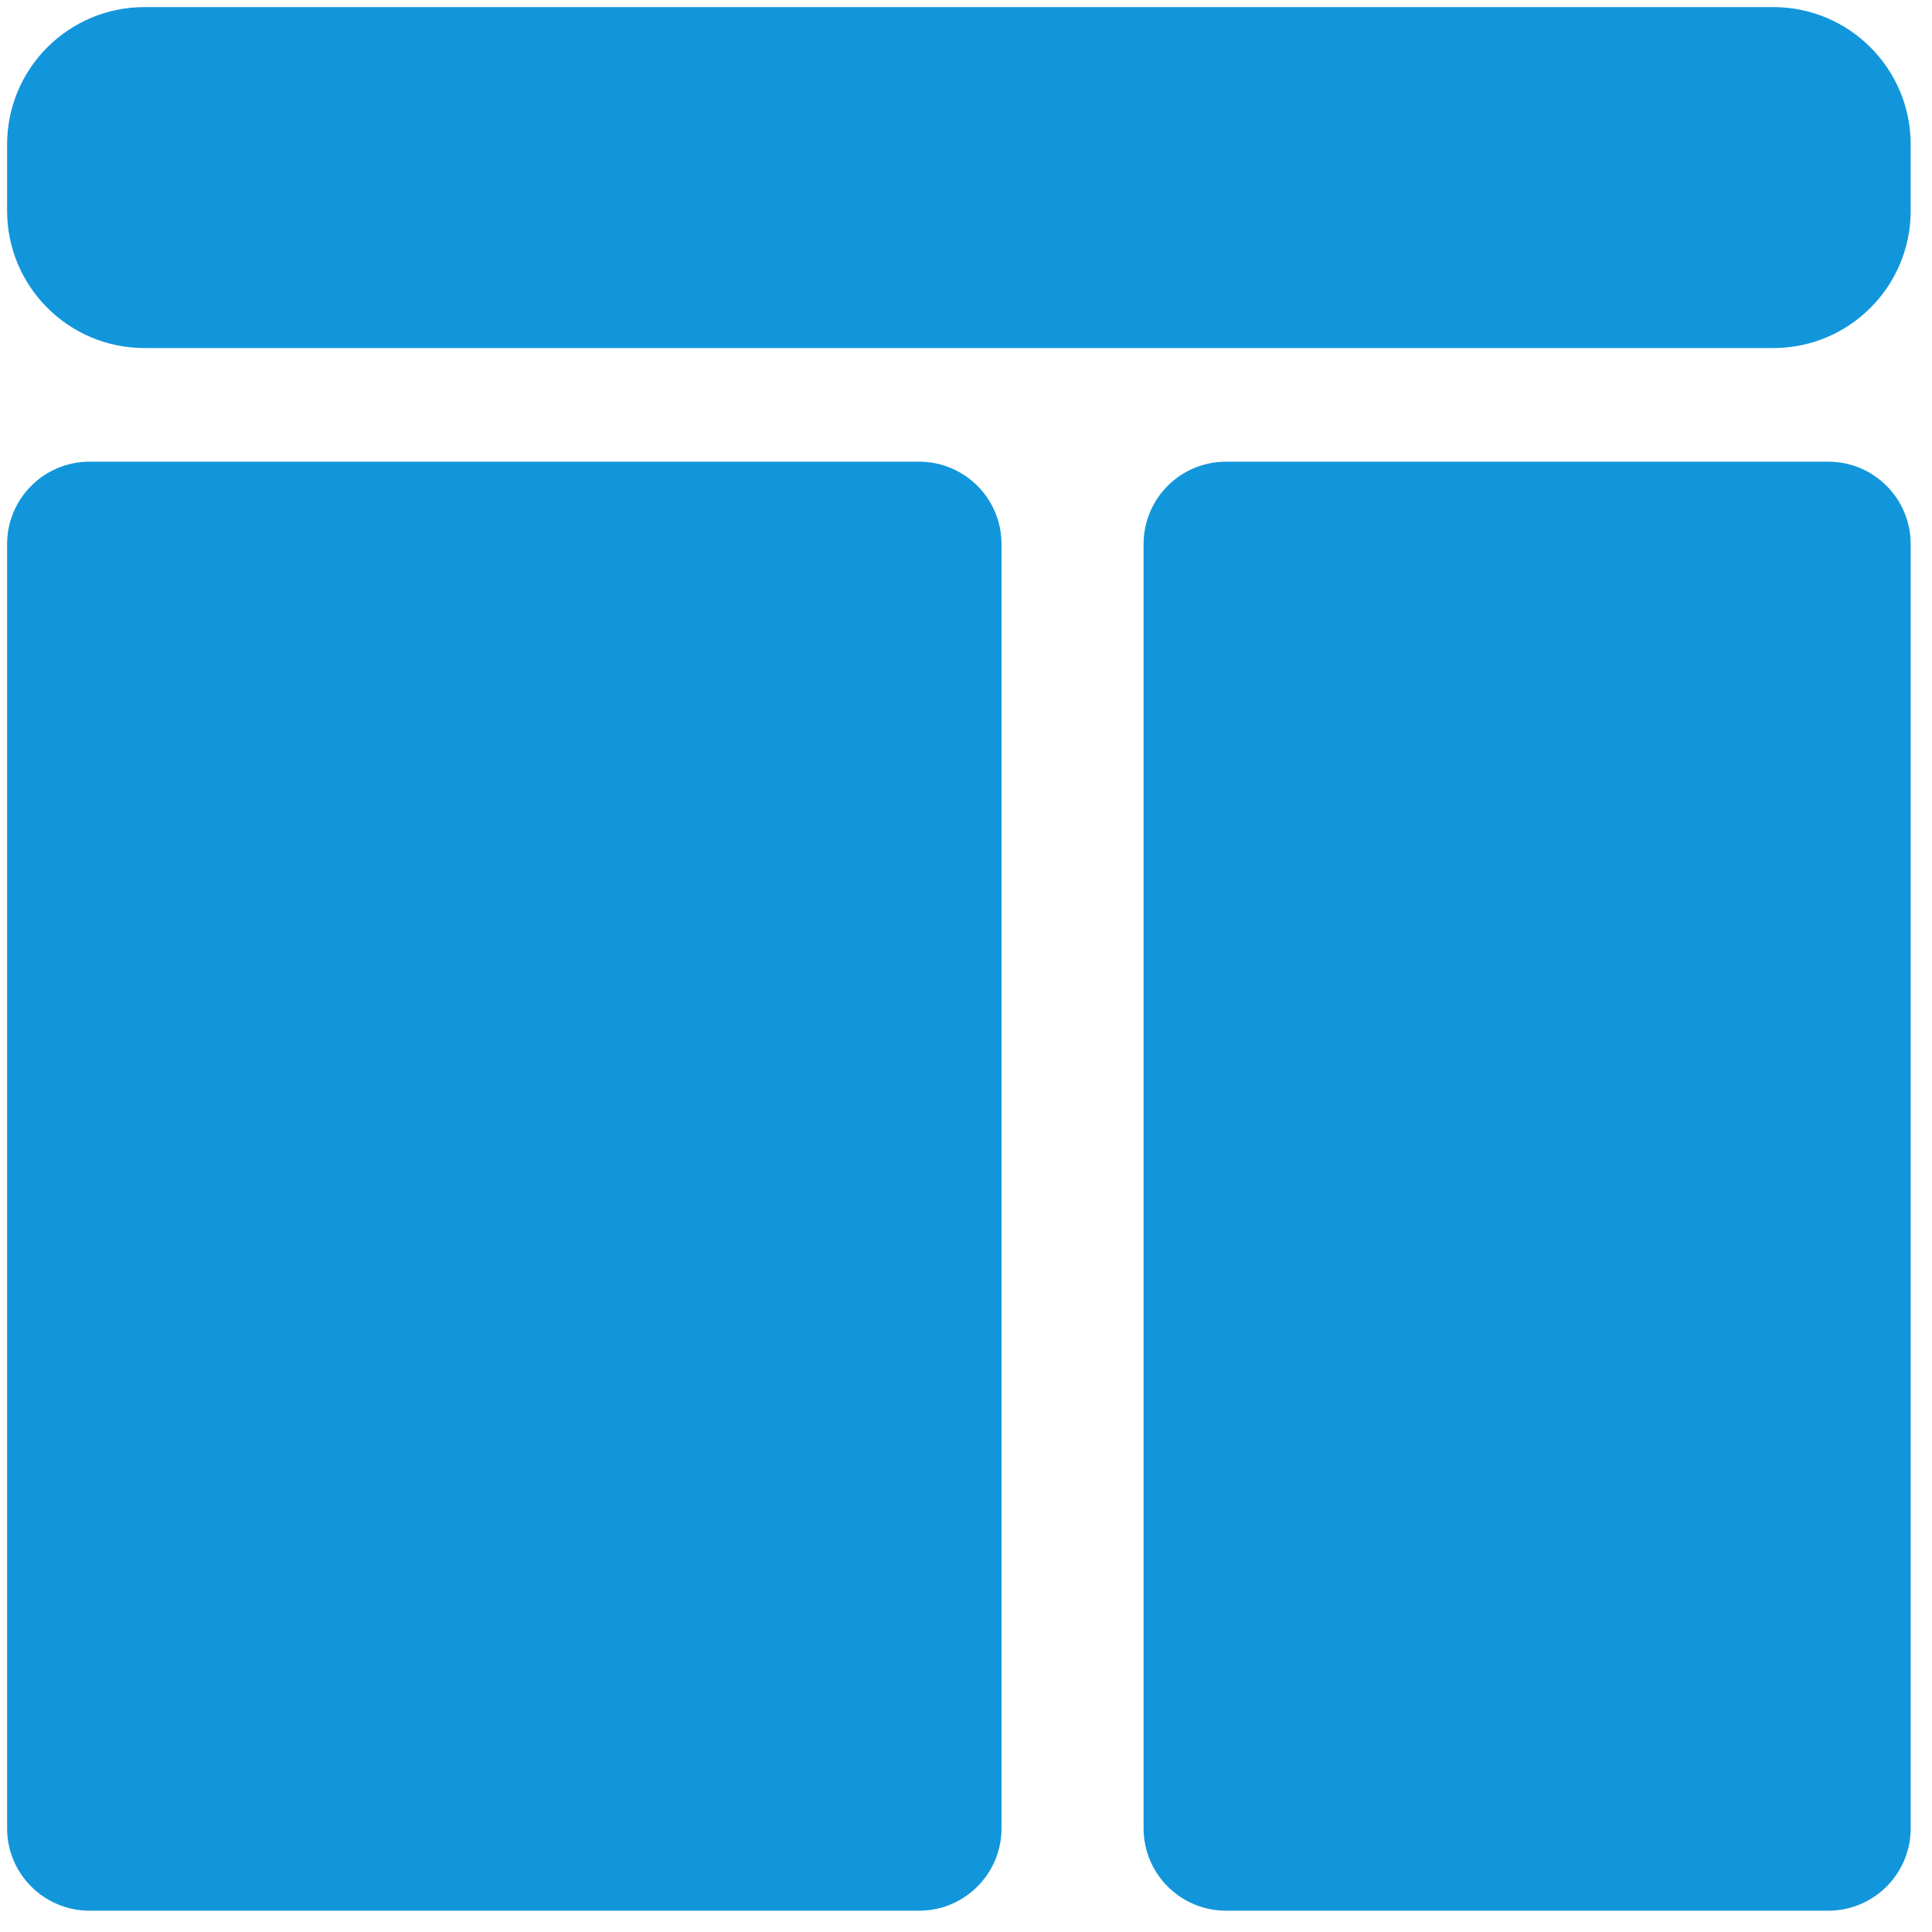
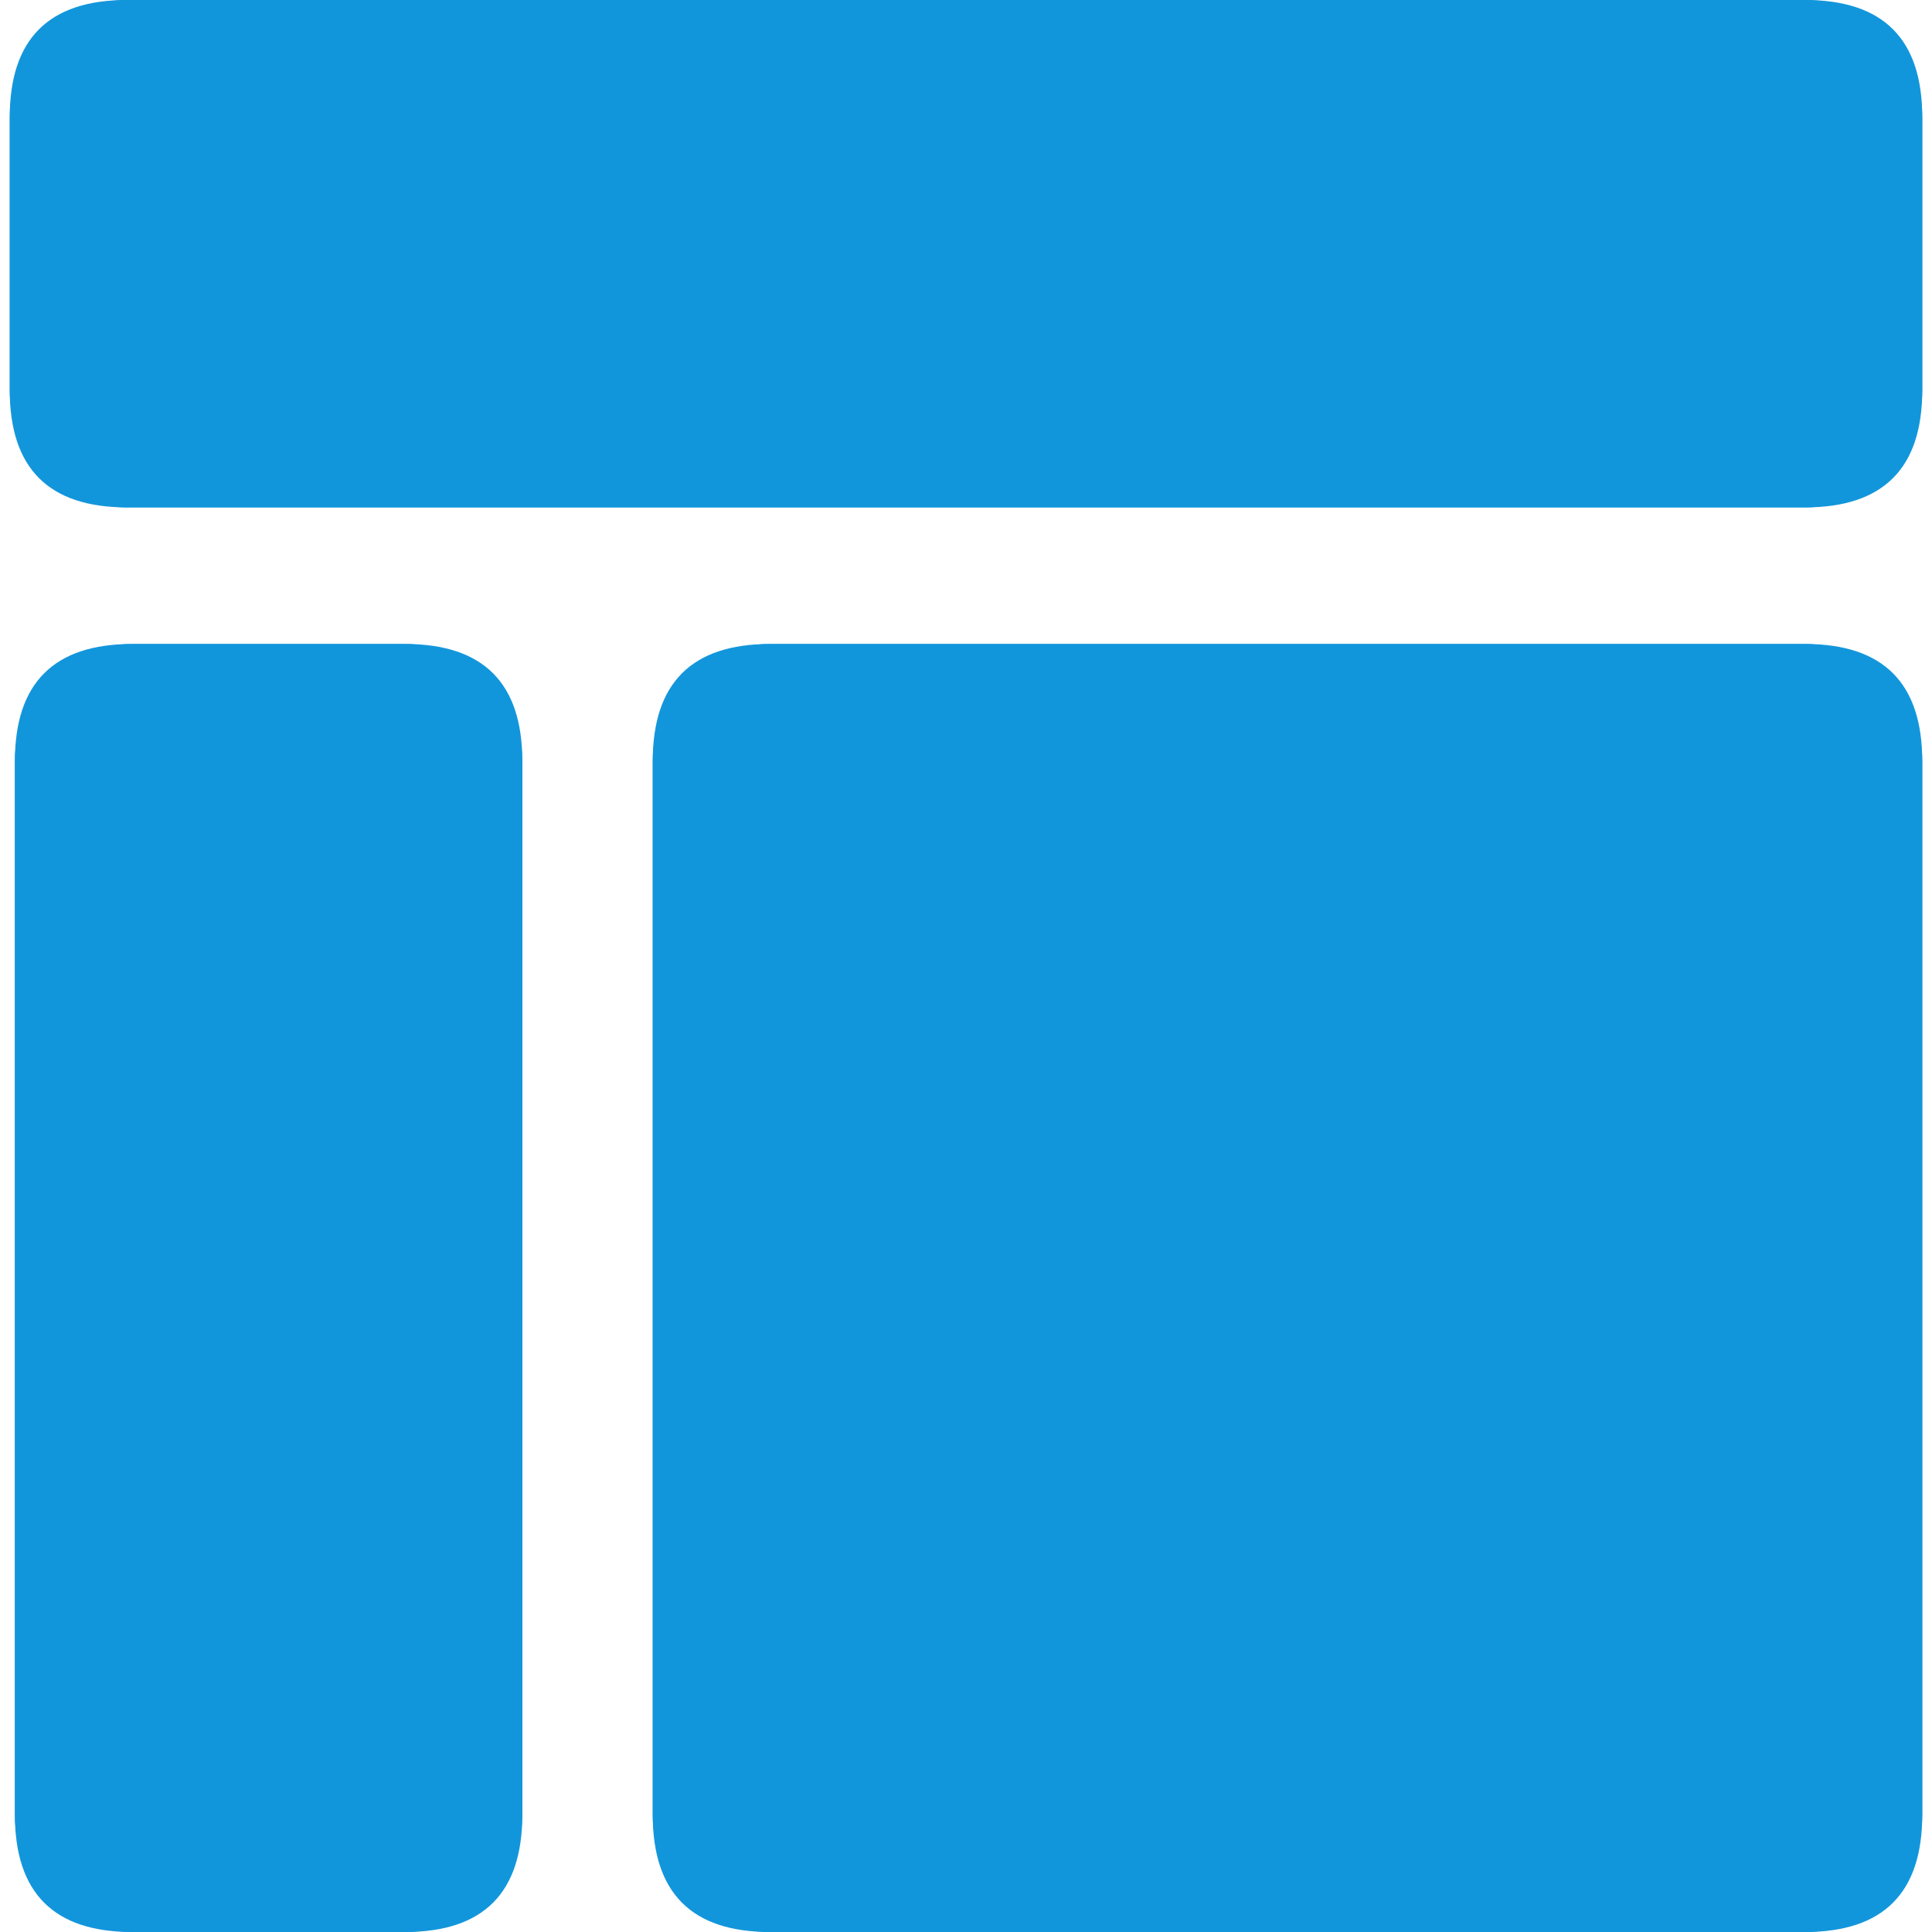
- <svg xmlns="http://www.w3.org/2000/svg" t="1660648277624" class="icon" viewBox="0 0 1024 1024" version="1.1" p-id="2606" width="200" height="200">
+ <svg xmlns="http://www.w3.org/2000/svg" t="1661246755503" class="icon" viewBox="0 0 1024 1024" version="1.1" p-id="1787" width="200" height="200">
  <defs>
    <style type="text/css">@font-face { font-family: feedback-iconfont; src: url("//at.alicdn.com/t/font_1031158_u69w8yhxdu.woff2?t=1630033759944") format("woff2"), url("//at.alicdn.com/t/font_1031158_u69w8yhxdu.woff?t=1630033759944") format("woff"), url("//at.alicdn.com/t/font_1031158_u69w8yhxdu.ttf?t=1630033759944") format("truetype"); }
</style>
  </defs>
-   <path d="M1012.706 111.691a72.779 72.779 0 0 1-72.779 72.779H76.544A72.779 72.779 0 0 1 3.765 111.691V76.544A72.779 72.779 0 0 1 76.544 3.765h863.368a72.779 72.779 0 0 1 72.779 72.779v35.147zM530.824 969.035a43.671 43.671 0 0 1-43.671 43.671H47.435a43.671 43.671 0 0 1-43.671-43.671v-680.659a43.671 43.671 0 0 1 43.671-43.671h439.718a43.671 43.671 0 0 1 43.671 43.671v680.659zM1012.706 969.035a43.671 43.671 0 0 1-43.671 43.671h-319.247a43.671 43.671 0 0 1-43.671-43.671v-680.659a43.671 43.671 0 0 1 43.671-43.671h319.247a43.671 43.671 0 0 1 43.671 43.671v680.659z" p-id="2607" fill="#1296db" />
+   <path d="M5.172 0m62.061 0l889.535 0q62.061 0 62.061 62.061l0 144.808q0 62.061-62.061 62.061l-889.535 0q-62.061 0-62.061-62.061l0-144.808q0-62.061 62.061-62.061Z" fill="#1296db" p-id="1788" />
+   <path d="M67.232 41.374a20.687 20.687 0 0 0-20.687 20.687v144.808a20.687 20.687 0 0 0 20.687 20.687h889.535a20.687 20.687 0 0 0 20.687-20.687v-144.808a20.687 20.687 0 0 0-20.687-20.687h-889.535m0-41.374h889.535a62.061 62.061 0 0 1 62.061 62.061v144.808a62.061 62.061 0 0 1-62.061 62.061h-889.535a62.061 62.061 0 0 1-62.061-62.061v-144.808a62.061 62.061 0 0 1 62.061-62.061z" fill="#1296db" p-id="1789" />
+   <path d="M276.832 341.333m0 62.061l0 558.545q0 62.061-62.061 62.061l-144.808 0q-62.061 0-62.061-62.061l0-558.545q0-62.061 62.061-62.061l144.808 0q62.061 0 62.061 62.061Z" fill="#1296db" p-id="1790" />
+   <path d="M235.458 403.394a20.687 20.687 0 0 0-20.687-20.687h-144.808a20.687 20.687 0 0 0-20.687 20.687v558.545a20.687 20.687 0 0 0 20.687 20.687h144.808a20.687 20.687 0 0 0 20.687-20.687v-558.545m41.374 0v558.545a62.061 62.061 0 0 1-62.061 62.061h-144.808a62.061 62.061 0 0 1-62.061-62.061v-558.545a62.061 62.061 0 0 1 62.061-62.061h144.808a62.061 62.061 0 0 1 62.061 62.061z" fill="#1296db" p-id="1791" />
+   <path d="M1018.828 341.333m0 62.061l0 558.545q0 62.061-62.061 62.061l-548.74 0q-62.061 0-62.061-62.061l0-558.545q0-62.061 62.061-62.061l548.74 0q62.061 0 62.061 62.061Z" fill="#1296db" p-id="1792" />
+   <path d="M977.455 403.394a20.687 20.687 0 0 0-20.687-20.687h-548.74a20.687 20.687 0 0 0-20.687 20.687v558.545a20.687 20.687 0 0 0 20.687 20.687H956.768a20.687 20.687 0 0 0 20.687-20.687v-558.545m41.374 0v558.545a62.061 62.061 0 0 1-62.061 62.061h-548.74a62.061 62.061 0 0 1-62.061-62.061v-558.545a62.061 62.061 0 0 1 62.061-62.061H956.768a62.061 62.061 0 0 1 62.061 62.061z" fill="#1296db" p-id="1793" />
</svg>
